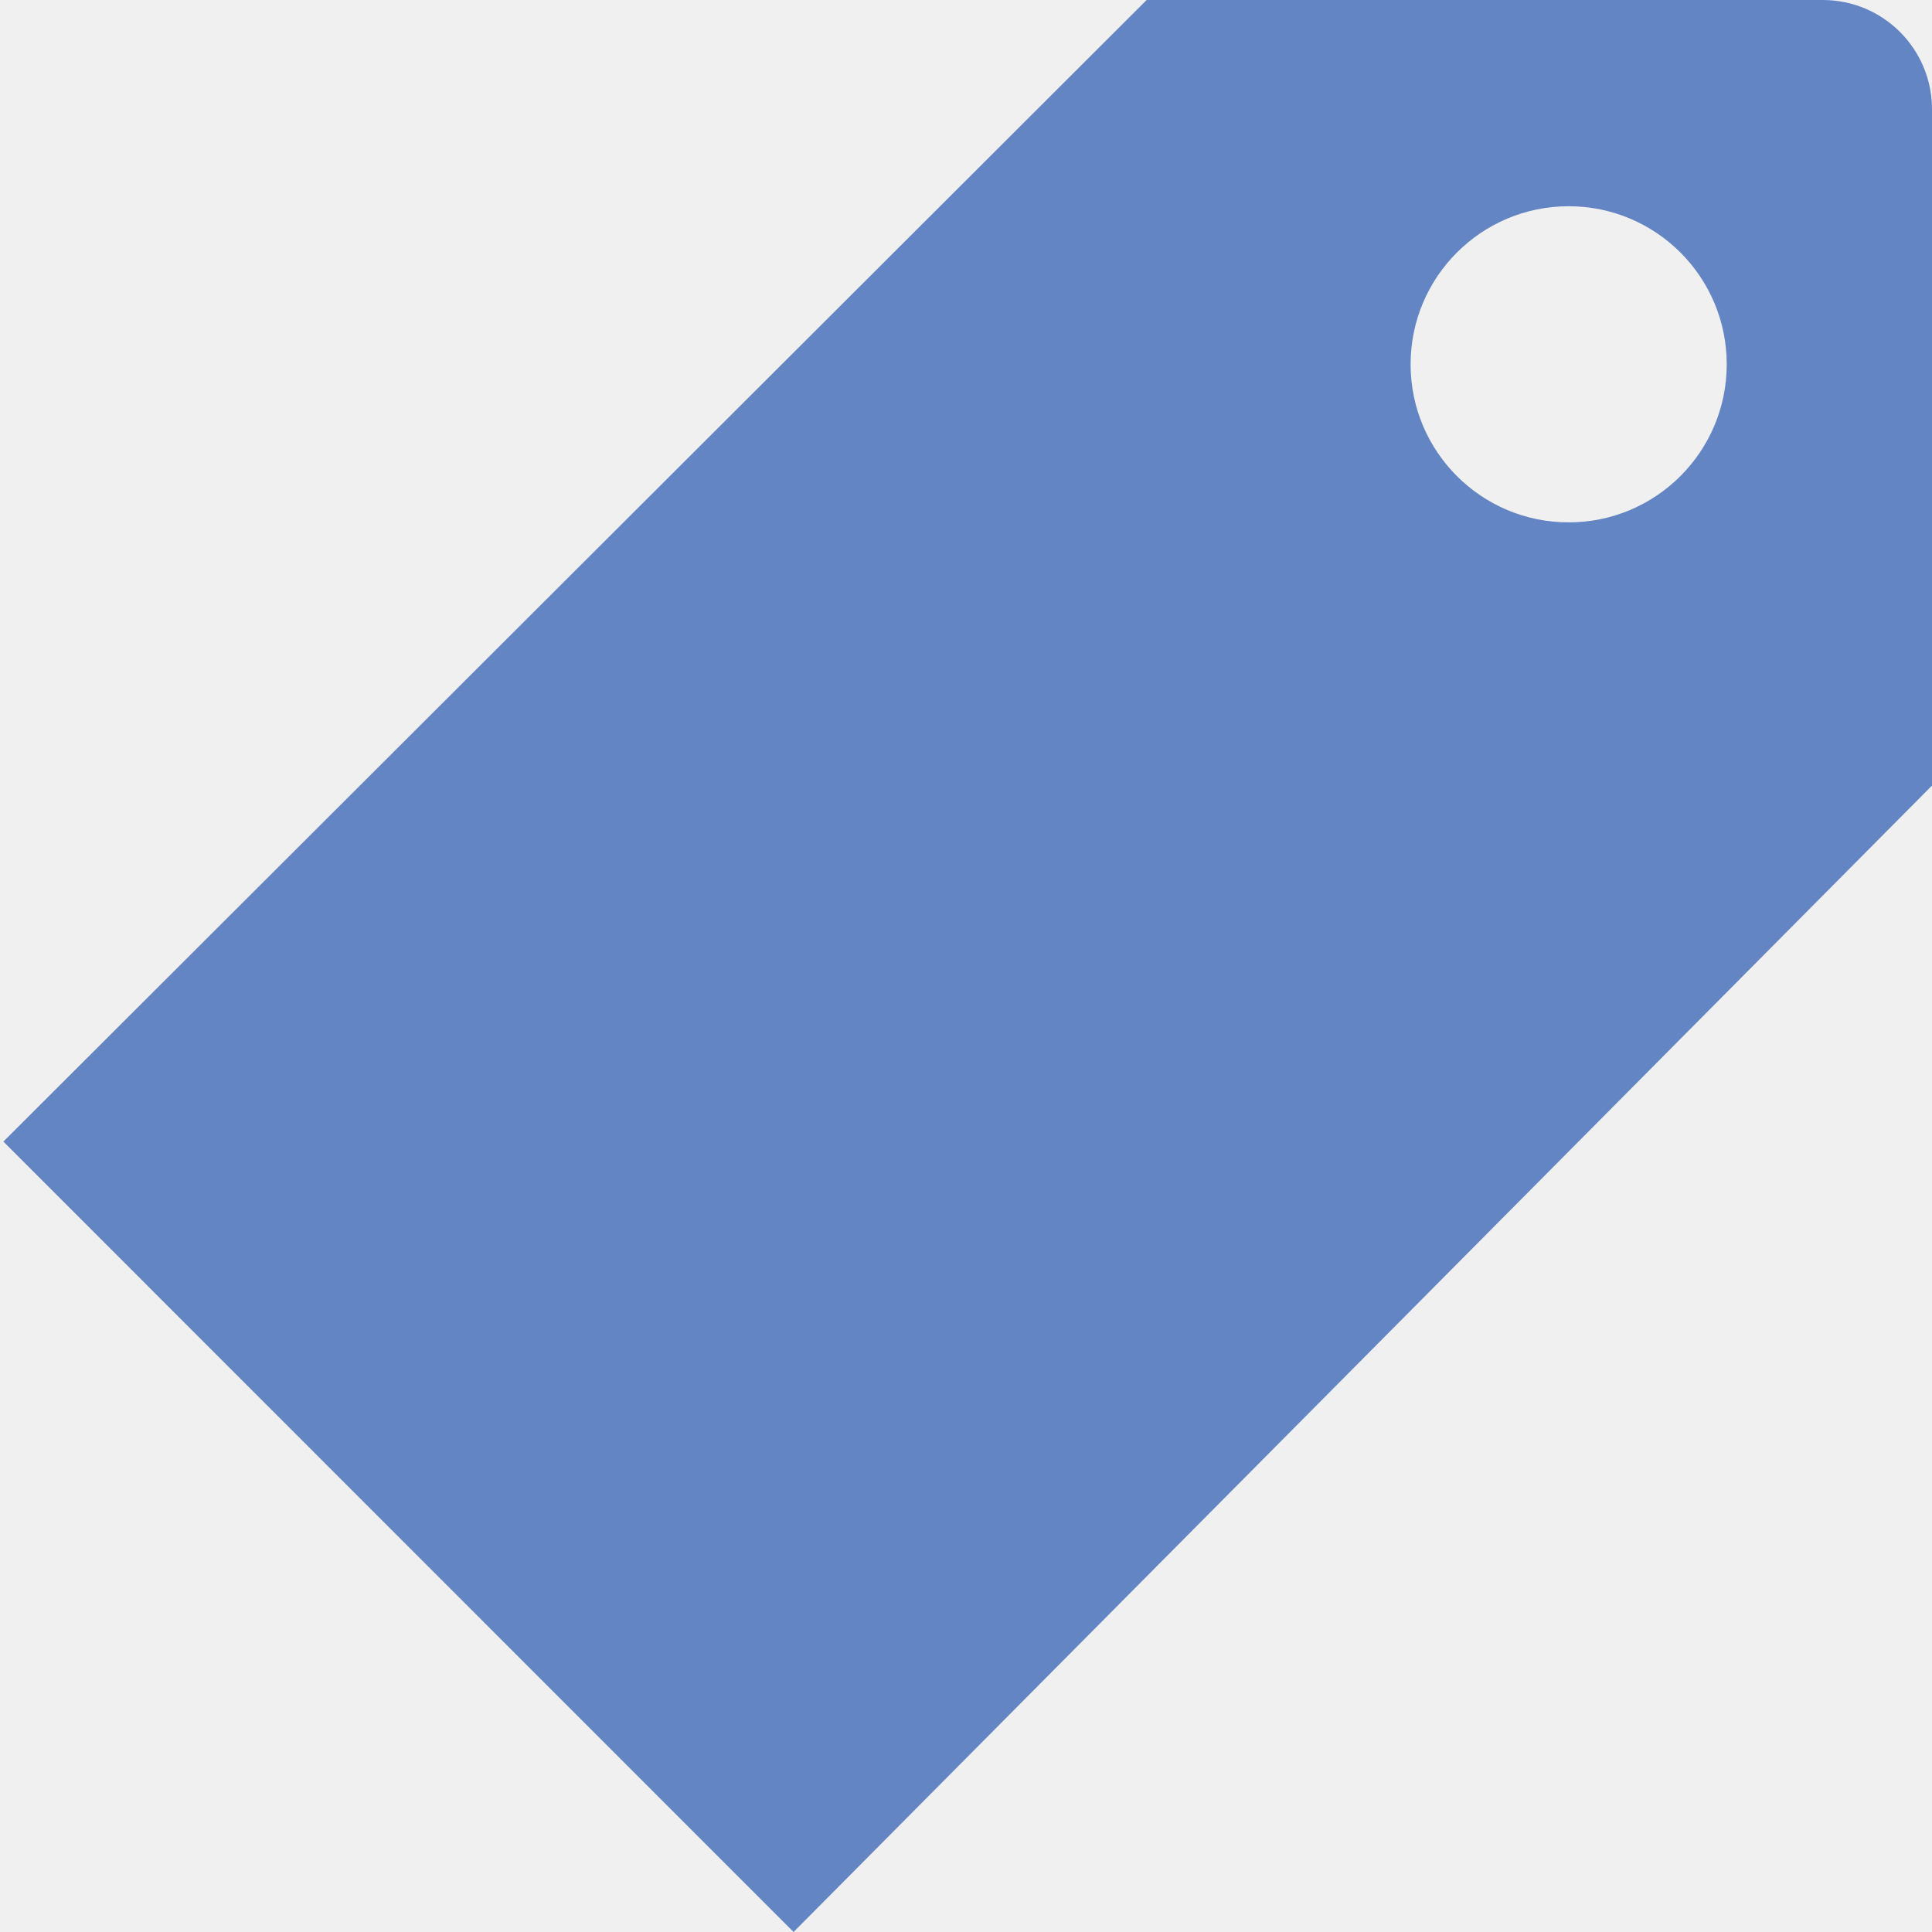
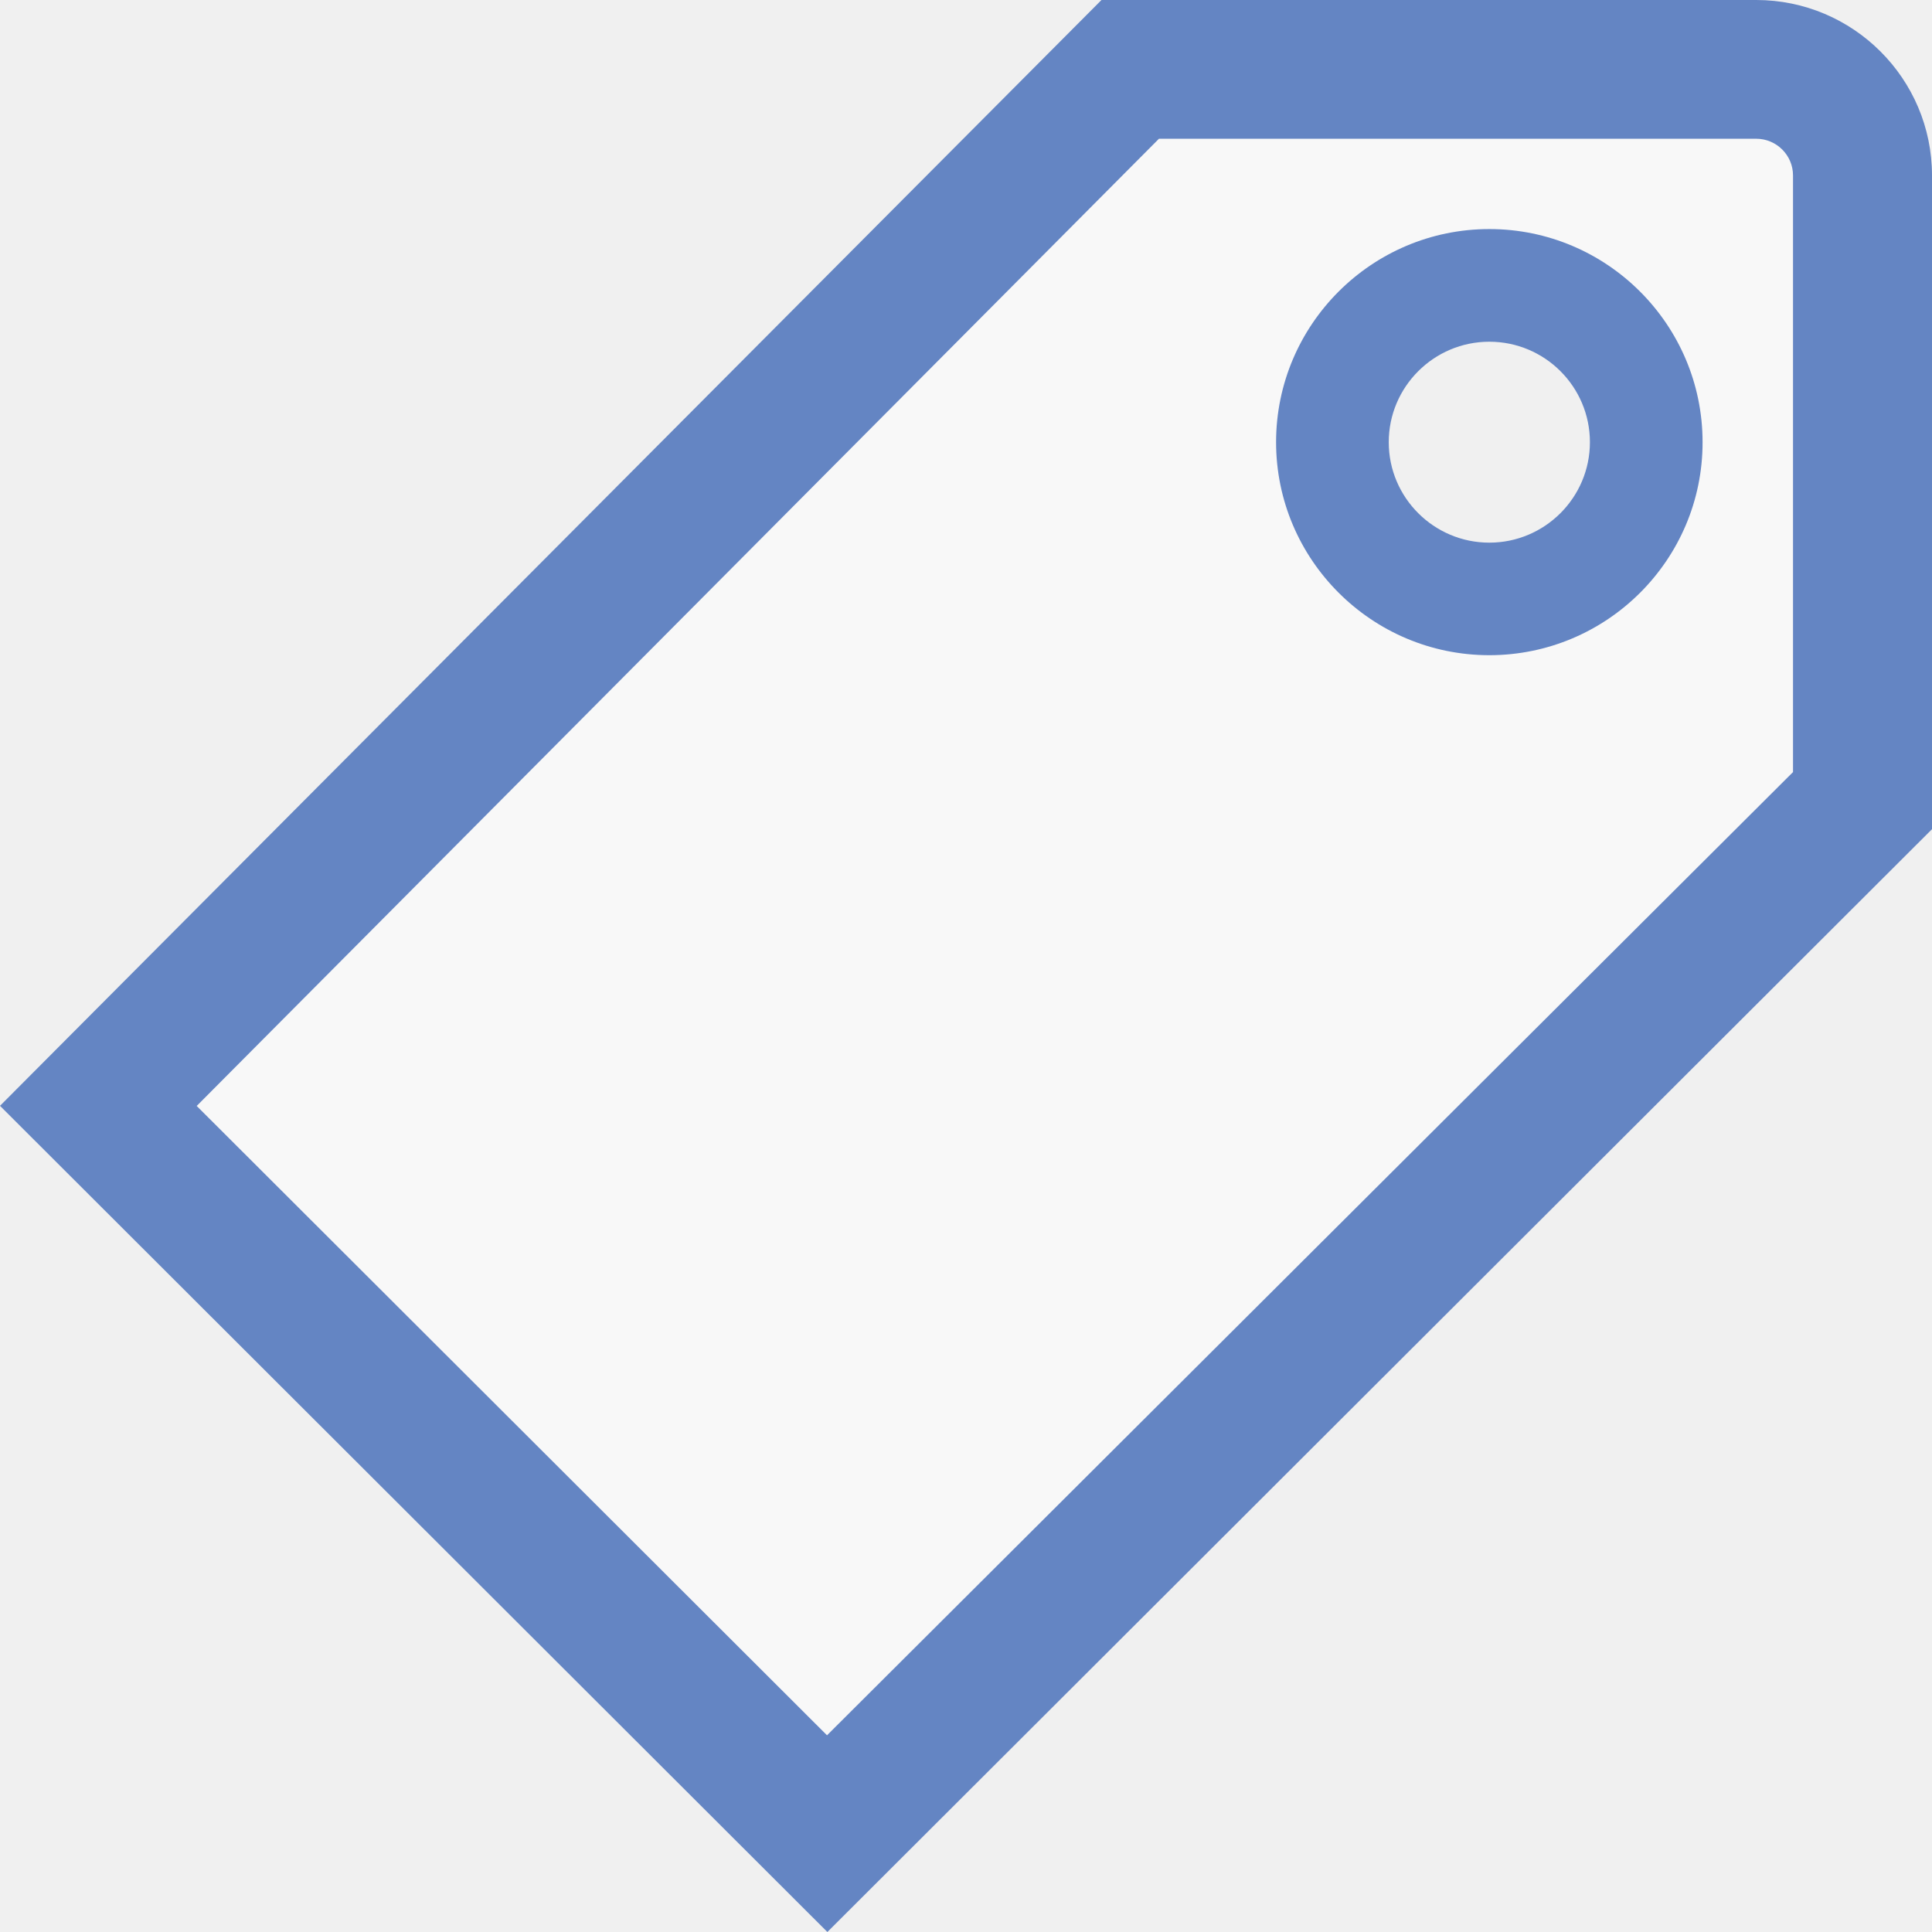
<svg xmlns="http://www.w3.org/2000/svg" version="1.1" id="Layer_1" x="0px" y="0px" width="16px" height="16px" viewBox="0 0 16 16" enable-background="new 0 0 16 16" xml:space="preserve">
  <g id="icon">
-     <path d="M15.096,0H9.496L0.028,9.454L6.572,16L16,6.506V0.904C16,0.405,15.595,0,15.096,0zM12.991,4.326c-0.723,0,-1.309,-0.586,-1.309,-1.309c0,-0.723,0.586,-1.309,1.309,-1.309c0.723,0,1.309,0.586,1.309,1.309C14.3,3.74,13.714,4.326,12.991,4.326z" fill="#6485C3" />
+     <path d="M14.882,0.901H9.428L1,9.109l5.838,5.789L15.2,6.625l-0.1,-5.508C15.1,0.998,15.002,0.901,14.882,0.901zM12.361,5.046c-0.741,0,-1.342,-0.611,-1.342,-1.365s0.601,-1.365,1.342,-1.365s1.342,0.611,1.342,1.365S13.102,5.046,12.361,5.046z" fill="#FFFFFF" opacity="0.5" />
+     <path d="M0,9.158L9.122,0h5.422C15.347,0,16,0.652,16,1.453v5.414L6.852,16L0,9.158zM1.629,9.159l5.22,5.212l8,-7.977V1.453c0,-0.168,-0.137,-0.304,-0.305,-0.304H9.598L1.629,9.159z" fill="#6485C3" />
+     <path d="M12.334,5.426c-0.974,0,-1.766,-0.792,-1.766,-1.764c0,-0.973,0.792,-1.765,1.766,-1.765s1.766,0.792,1.766,1.765C14.101,4.635,13.308,5.426,12.334,5.426zM12.334,2.83c-0.459,0,-0.833,0.373,-0.833,0.832s0.374,0.832,0.833,0.832s0.833,-0.373,0.833,-0.832S12.794,2.83,12.334,2.83z" fill="#6485C3" />
  </g>
</svg>
